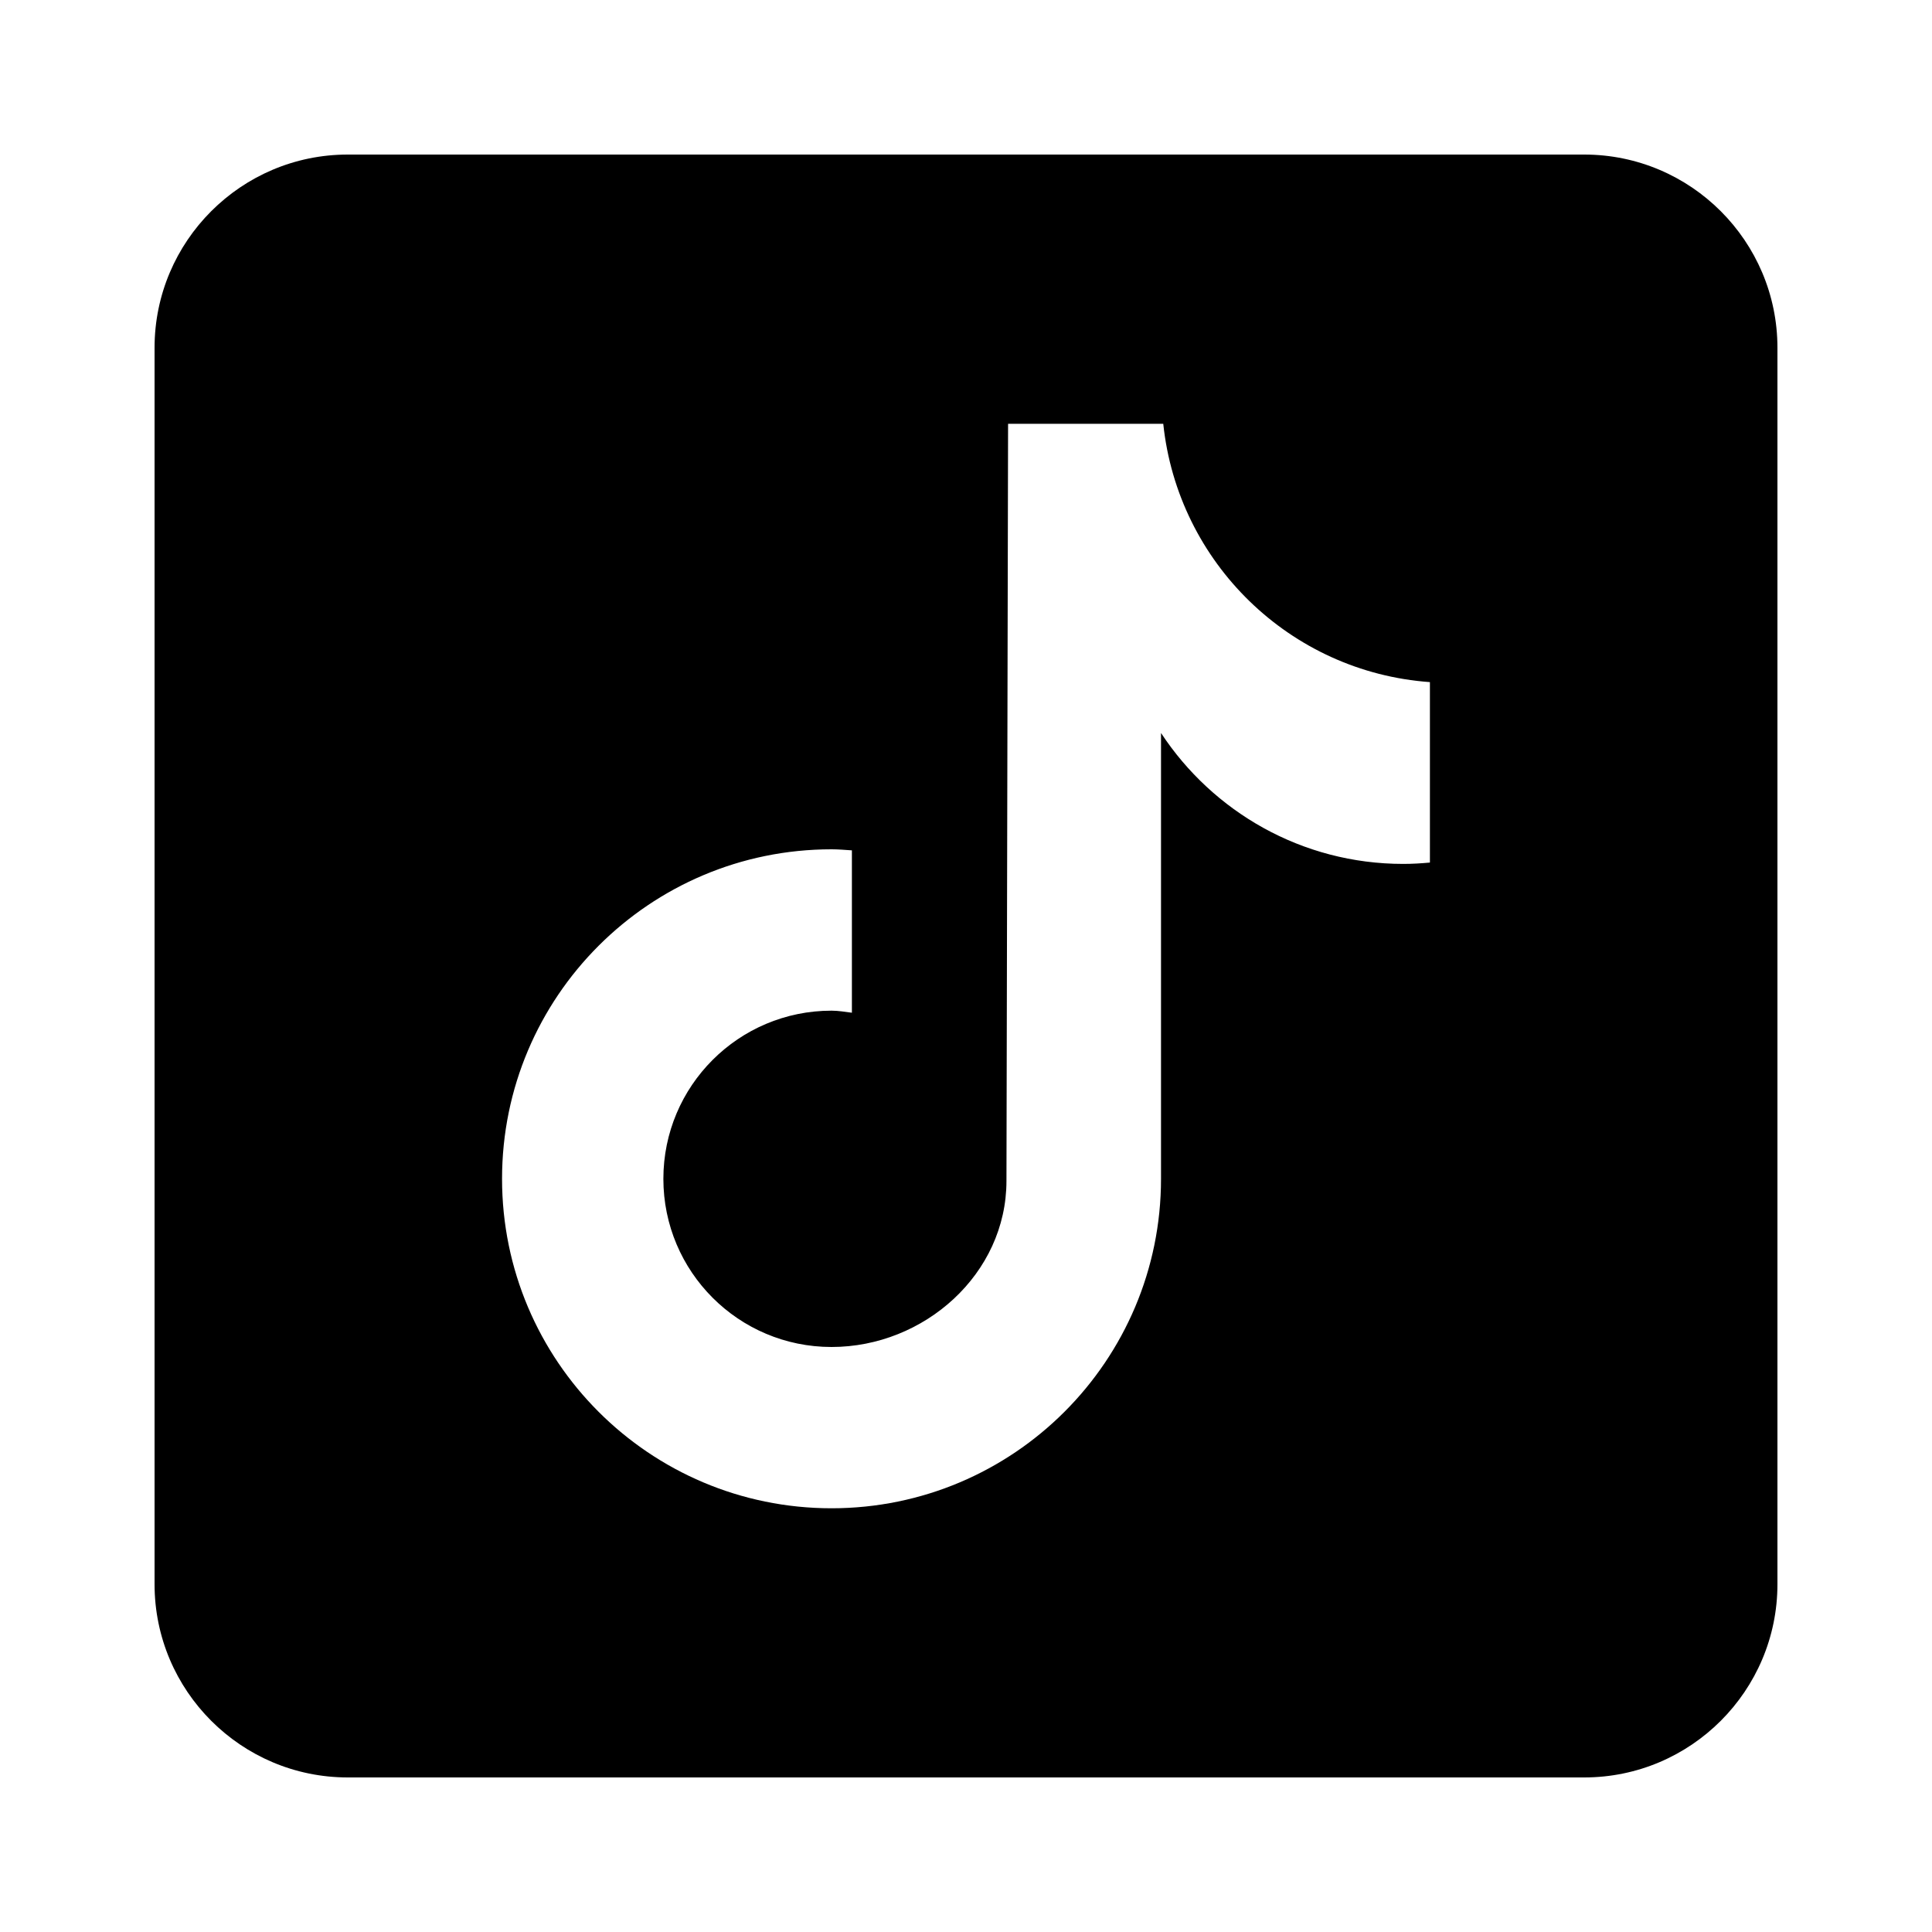
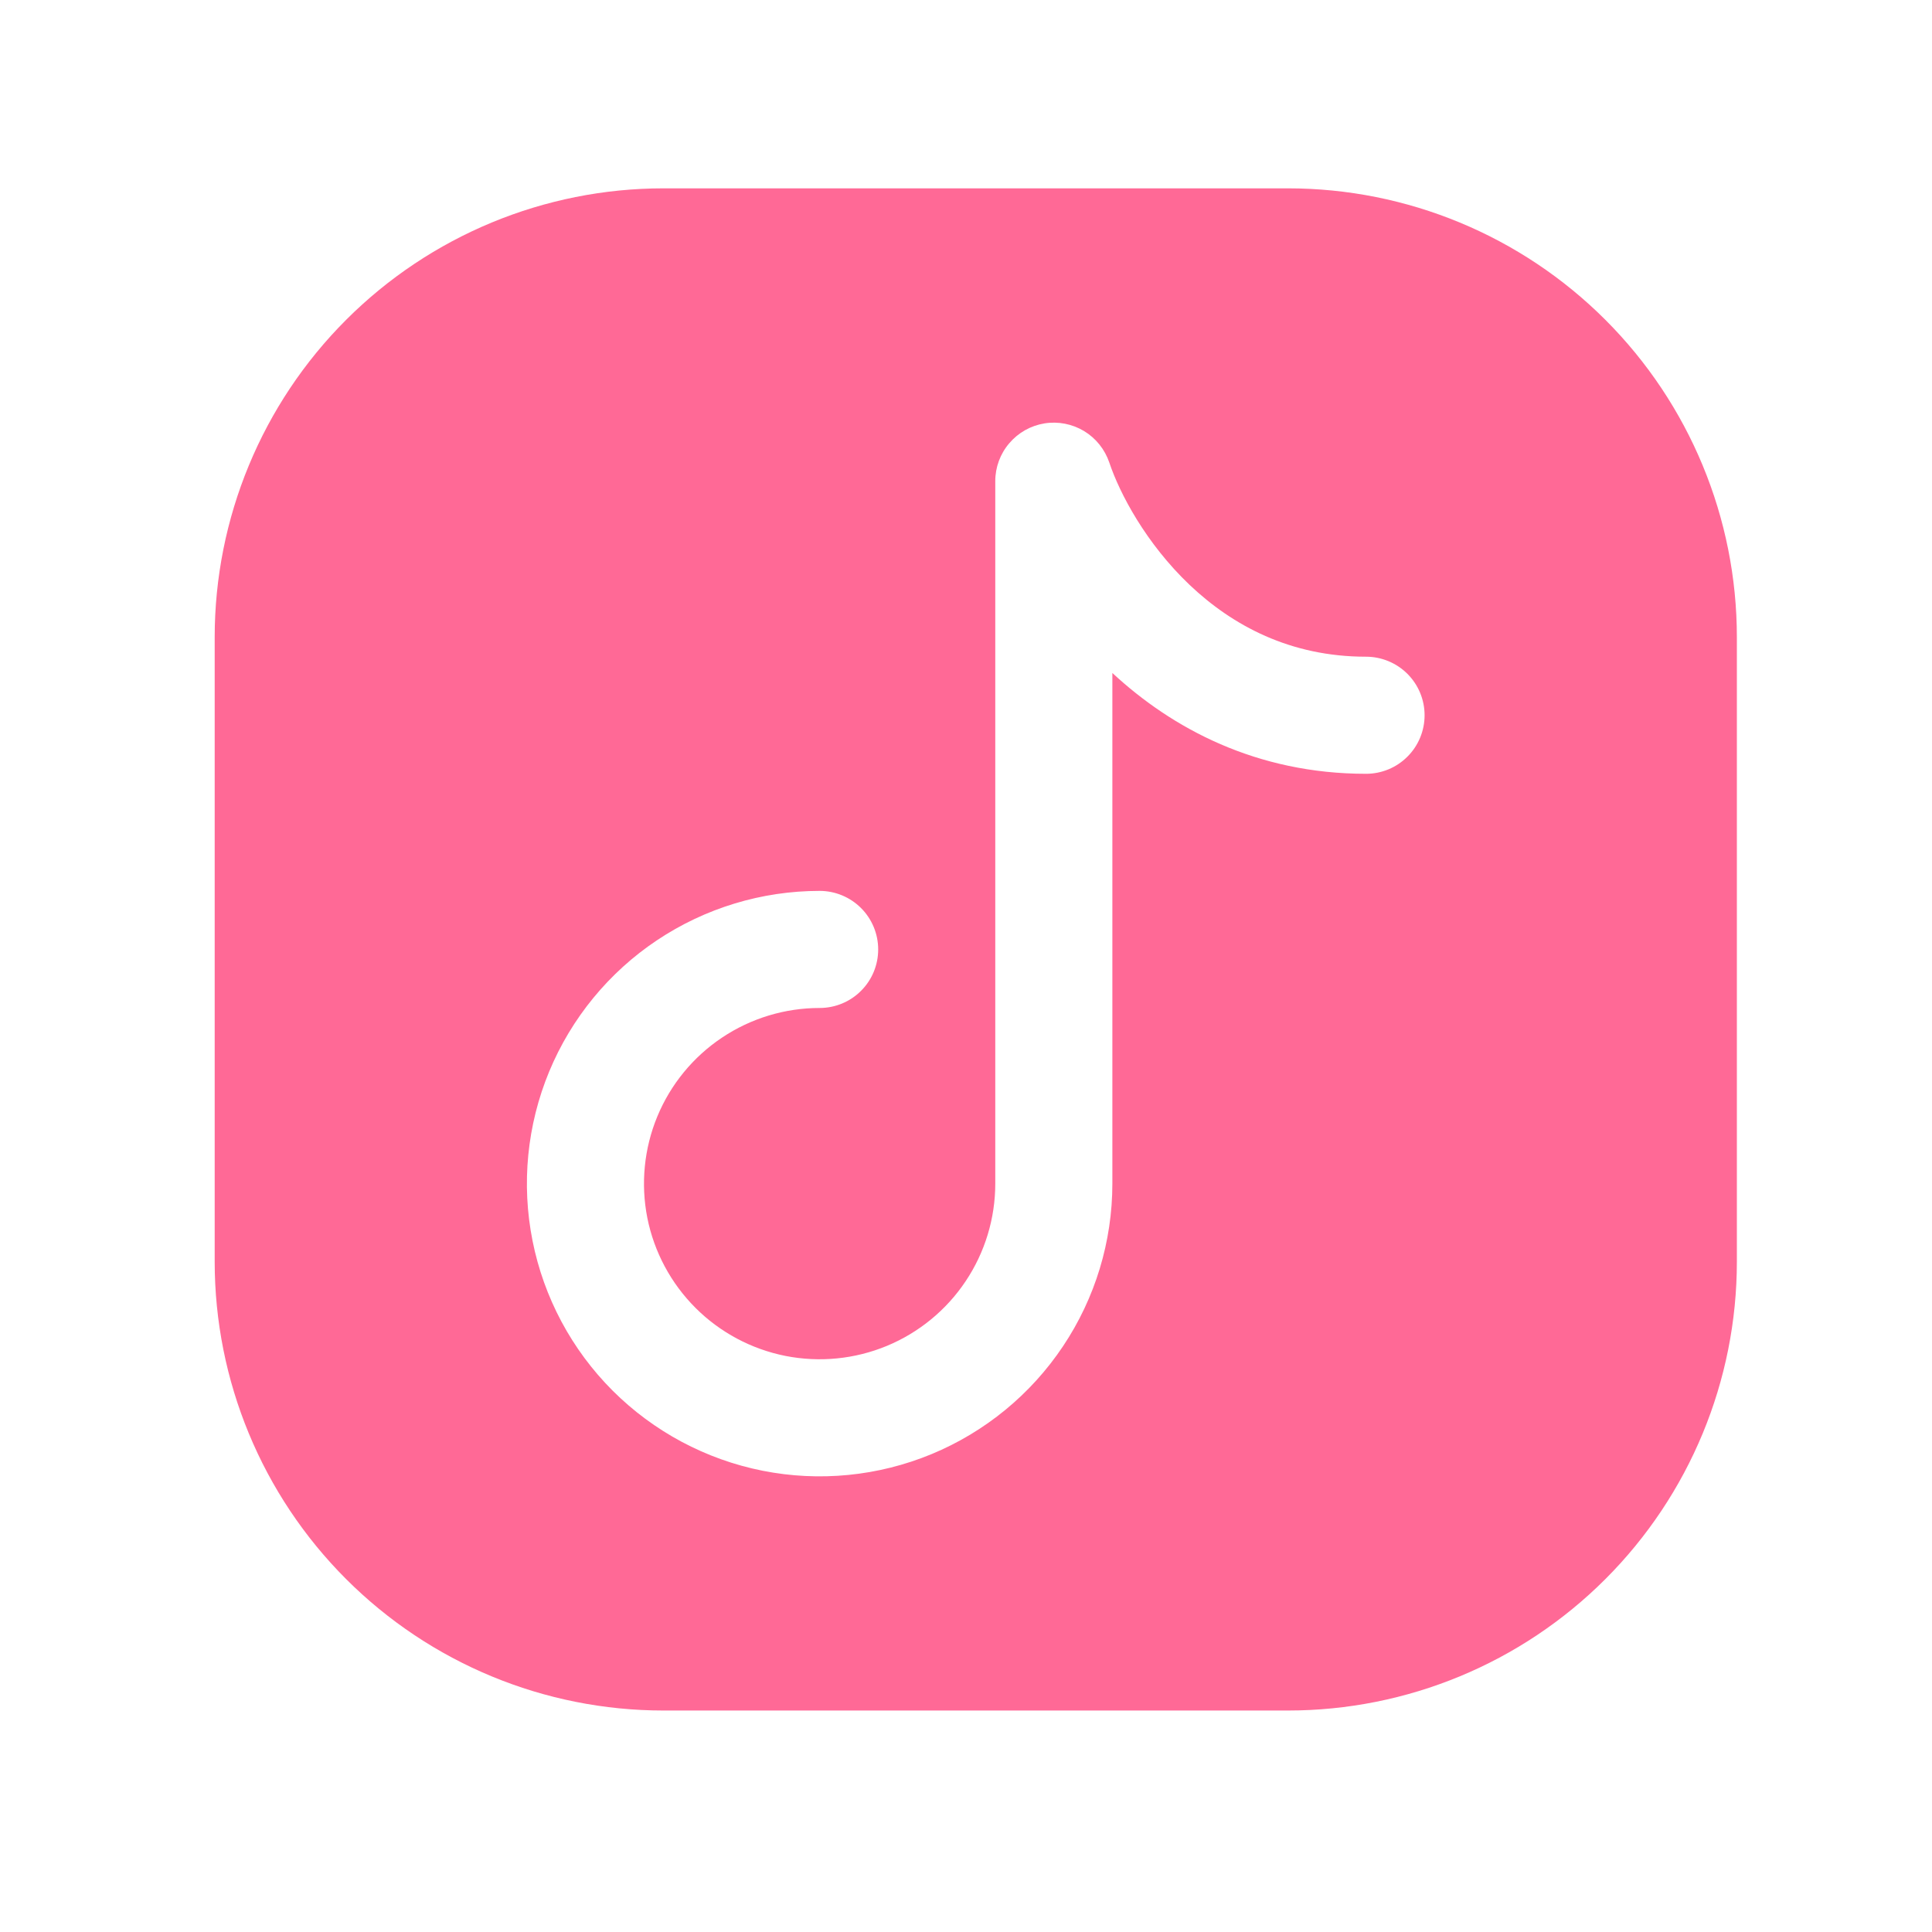
- <svg xmlns="http://www.w3.org/2000/svg" viewBox="0,0,256,256" width="20px" height="20px" fill-rule="nonzero">
-   <g fill="currentcolor" fill-rule="nonzero" stroke="none" stroke-width="1" stroke-linecap="butt" stroke-linejoin="miter" stroke-miterlimit="10" stroke-dasharray="" stroke-dashoffset="0" font-family="none" font-weight="none" font-size="none" text-anchor="none" style="mix-blend-mode: normal">
-     <g transform="scale(5.12,5.12)">
-       <path d="M41,4h-32c-2.757,0 -5,2.243 -5,5v32c0,2.757 2.243,5 5,5h32c2.757,0 5,-2.243 5,-5v-32c0,-2.757 -2.243,-5 -5,-5zM37.006,22.323c-0.227,0.021 -0.457,0.035 -0.69,0.035c-2.623,0 -4.928,-1.349 -6.269,-3.388c0,5.349 0,11.435 0,11.537c0,4.709 -3.818,8.527 -8.527,8.527c-4.709,0 -8.527,-3.818 -8.527,-8.527c0,-4.709 3.818,-8.527 8.527,-8.527c0.178,0 0.352,0.016 0.527,0.027v4.202c-0.175,-0.021 -0.347,-0.053 -0.527,-0.053c-2.404,0 -4.352,1.948 -4.352,4.352c0,2.404 1.948,4.352 4.352,4.352c2.404,0 4.527,-1.894 4.527,-4.298c0,-0.095 0.042,-19.594 0.042,-19.594h4.016c0.378,3.591 3.277,6.425 6.901,6.685z">
-             </path>
-     </g>
-   </g>
+ <svg xmlns="http://www.w3.org/2000/svg" width="33" height="33" viewBox="0 0 33 33" fill="none">
+   <path fill-rule="evenodd" clip-rule="evenodd" d="M22 29.217C24.033 29.217 25.983 28.41 27.421 26.972C28.859 25.534 29.667 23.584 29.667 21.551V10.884C29.667 8.851 28.859 6.901 27.421 5.463C25.983 4.025 24.033 3.217 22 3.217H11.333C9.3 3.217 7.35 4.025 5.912 5.463C4.474 6.901 3.667 8.851 3.667 10.884V21.551C3.667 23.584 4.474 25.534 5.912 26.972C7.35 28.41 9.3 29.217 11.333 29.217H22ZM18.948 7.901C18.872 7.677 18.72 7.486 18.517 7.363C18.314 7.241 18.074 7.194 17.84 7.232C17.606 7.27 17.393 7.39 17.239 7.571C17.085 7.751 17 7.98 17 8.217V20.217C17 20.811 16.824 21.391 16.494 21.884C16.165 22.377 15.696 22.762 15.148 22.989C14.6 23.216 13.997 23.275 13.415 23.16C12.833 23.044 12.298 22.758 11.879 22.339C11.459 21.919 11.173 21.384 11.057 20.803C10.942 20.221 11.001 19.617 11.228 19.069C11.455 18.521 11.84 18.052 12.333 17.723C12.826 17.393 13.407 17.217 14 17.217C14.265 17.217 14.52 17.112 14.707 16.924C14.895 16.737 15 16.483 15 16.217C15 15.952 14.895 15.698 14.707 15.51C14.52 15.323 14.265 15.217 14 15.217C13.011 15.217 12.044 15.511 11.222 16.06C10.4 16.609 9.759 17.39 9.38 18.304C9.002 19.218 8.903 20.223 9.096 21.193C9.289 22.163 9.765 23.054 10.464 23.753C11.164 24.452 12.055 24.928 13.024 25.121C13.994 25.314 15 25.215 15.913 24.837C16.827 24.458 17.608 23.817 18.157 22.995C18.707 22.173 19 21.206 19 20.217V11.495C20.023 12.444 21.463 13.217 23.333 13.217C23.598 13.217 23.853 13.112 24.04 12.924C24.228 12.737 24.333 12.482 24.333 12.217C24.333 11.952 24.228 11.698 24.04 11.51C23.853 11.323 23.598 11.217 23.333 11.217C22.037 11.217 21.052 10.684 20.321 9.992C19.575 9.283 19.124 8.428 18.948 7.901Z" fill="#FF6996" />
</svg>
